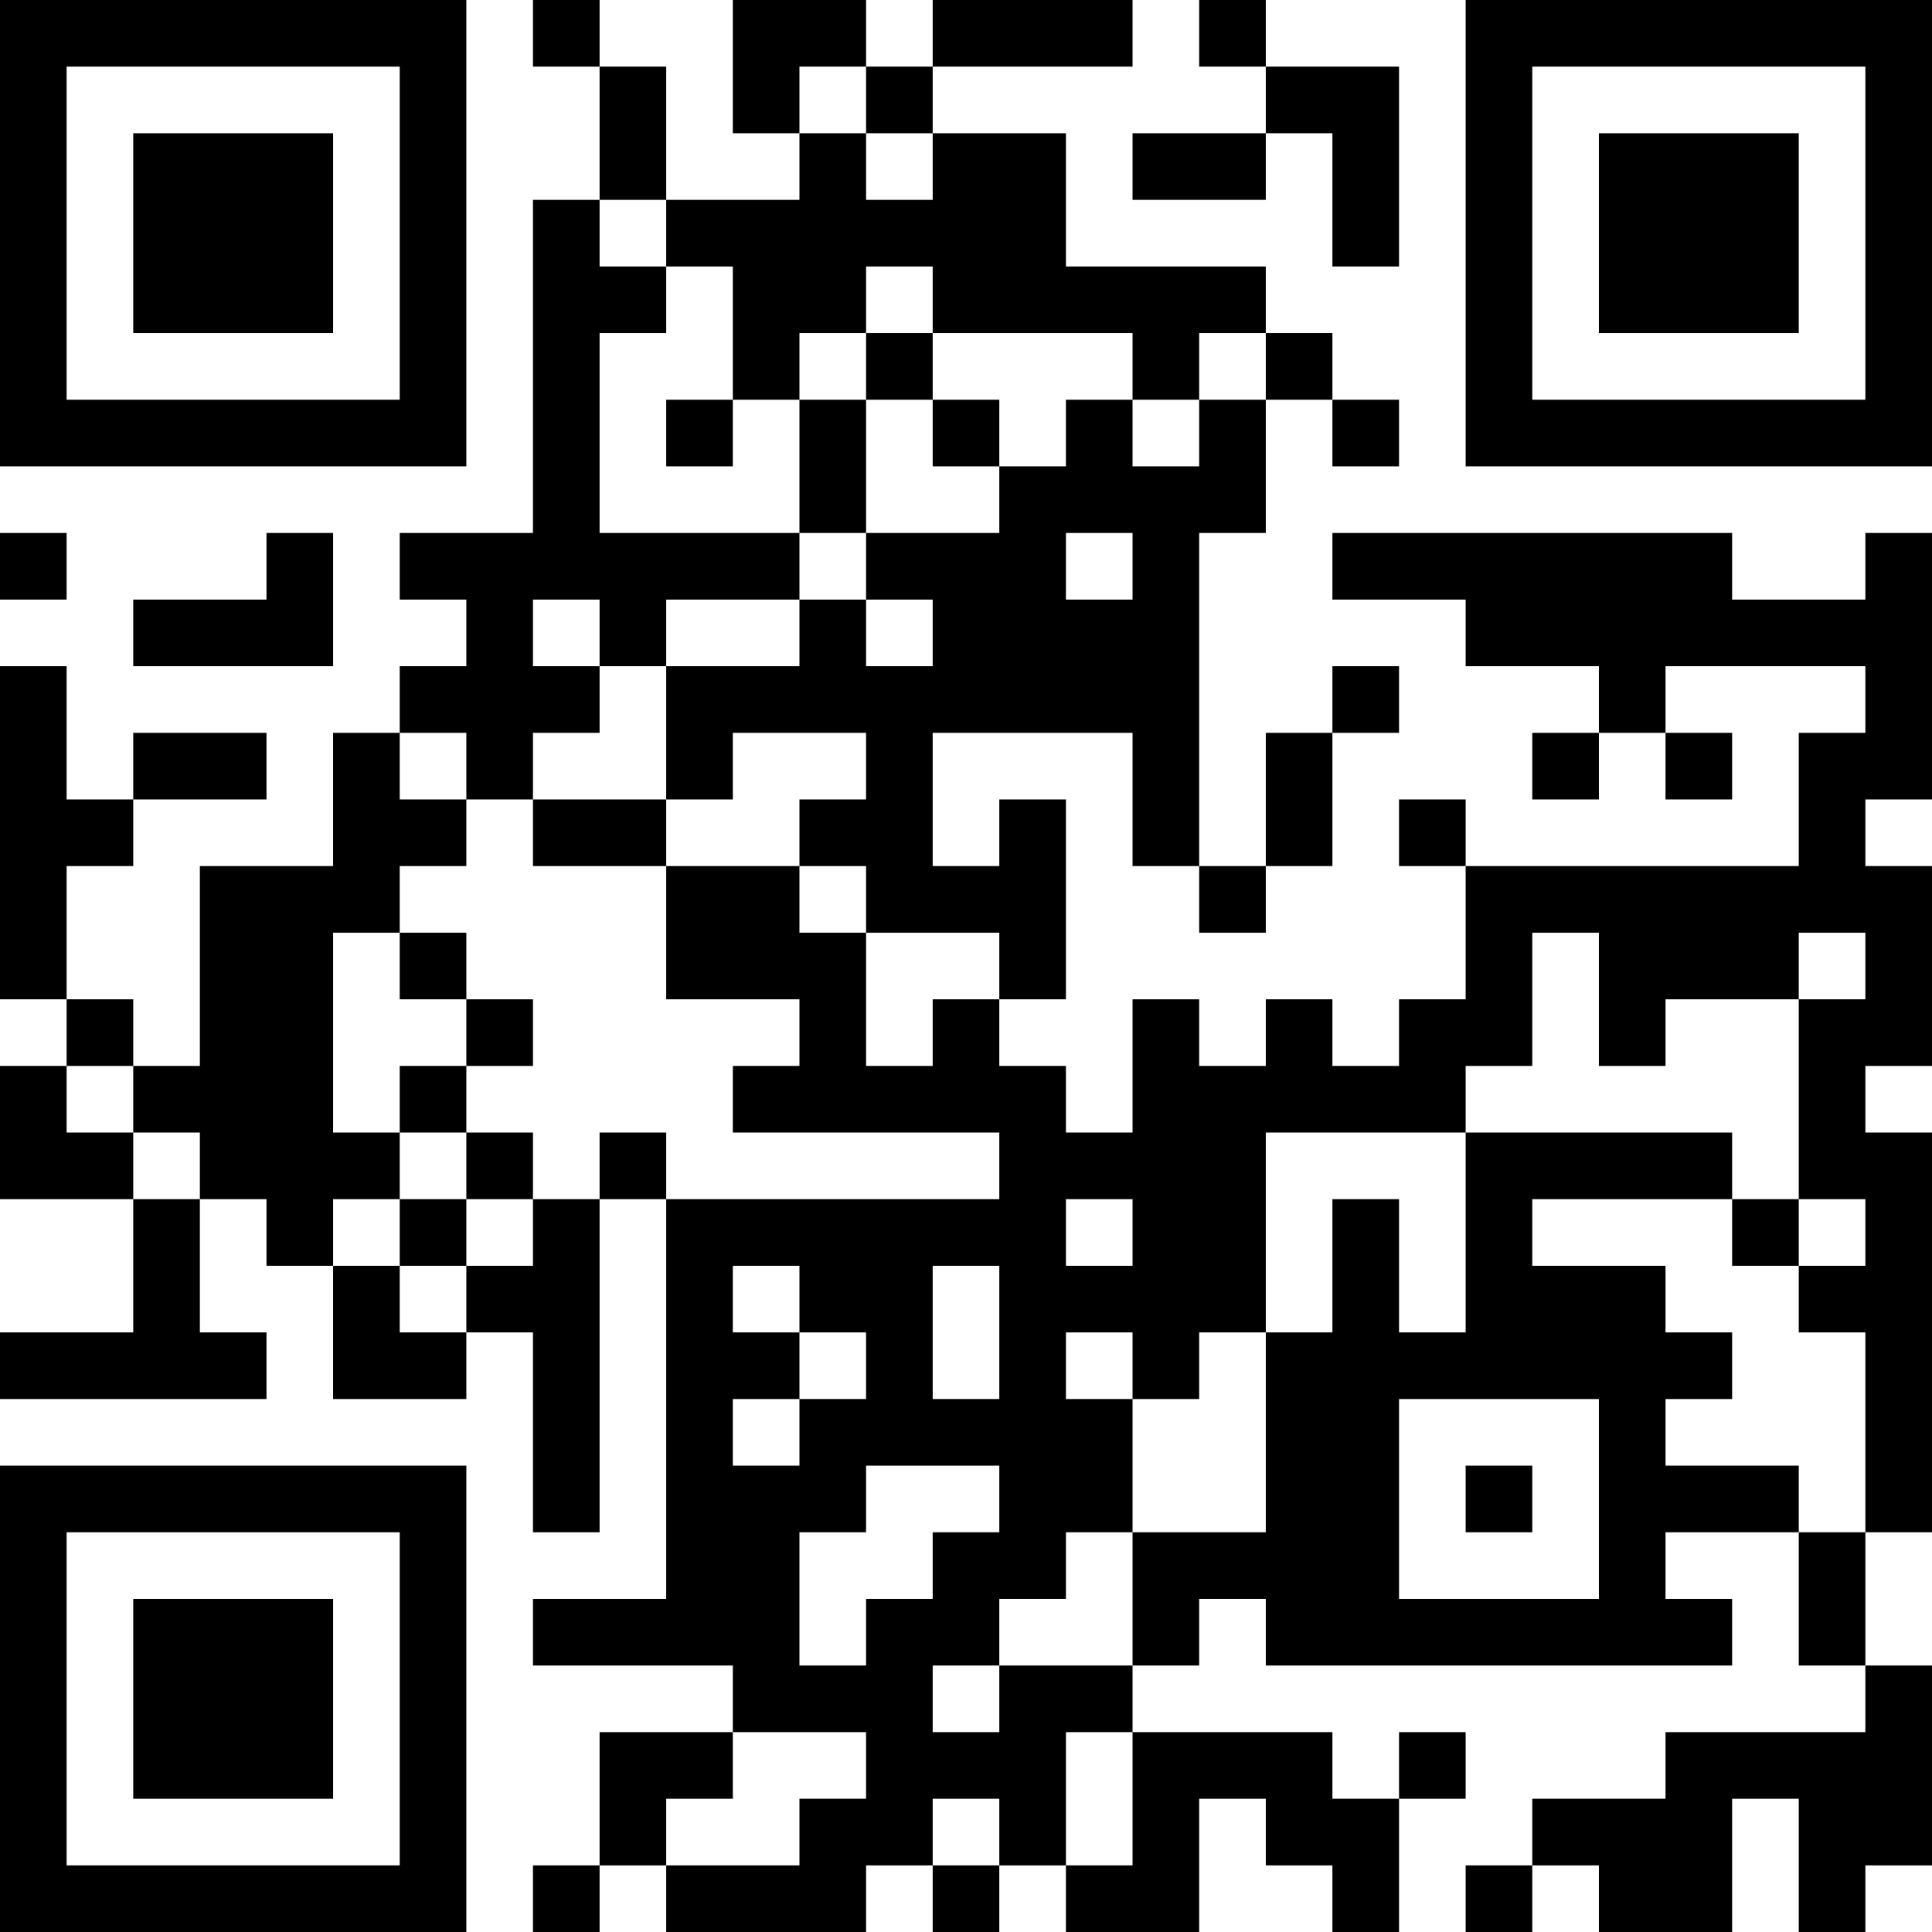
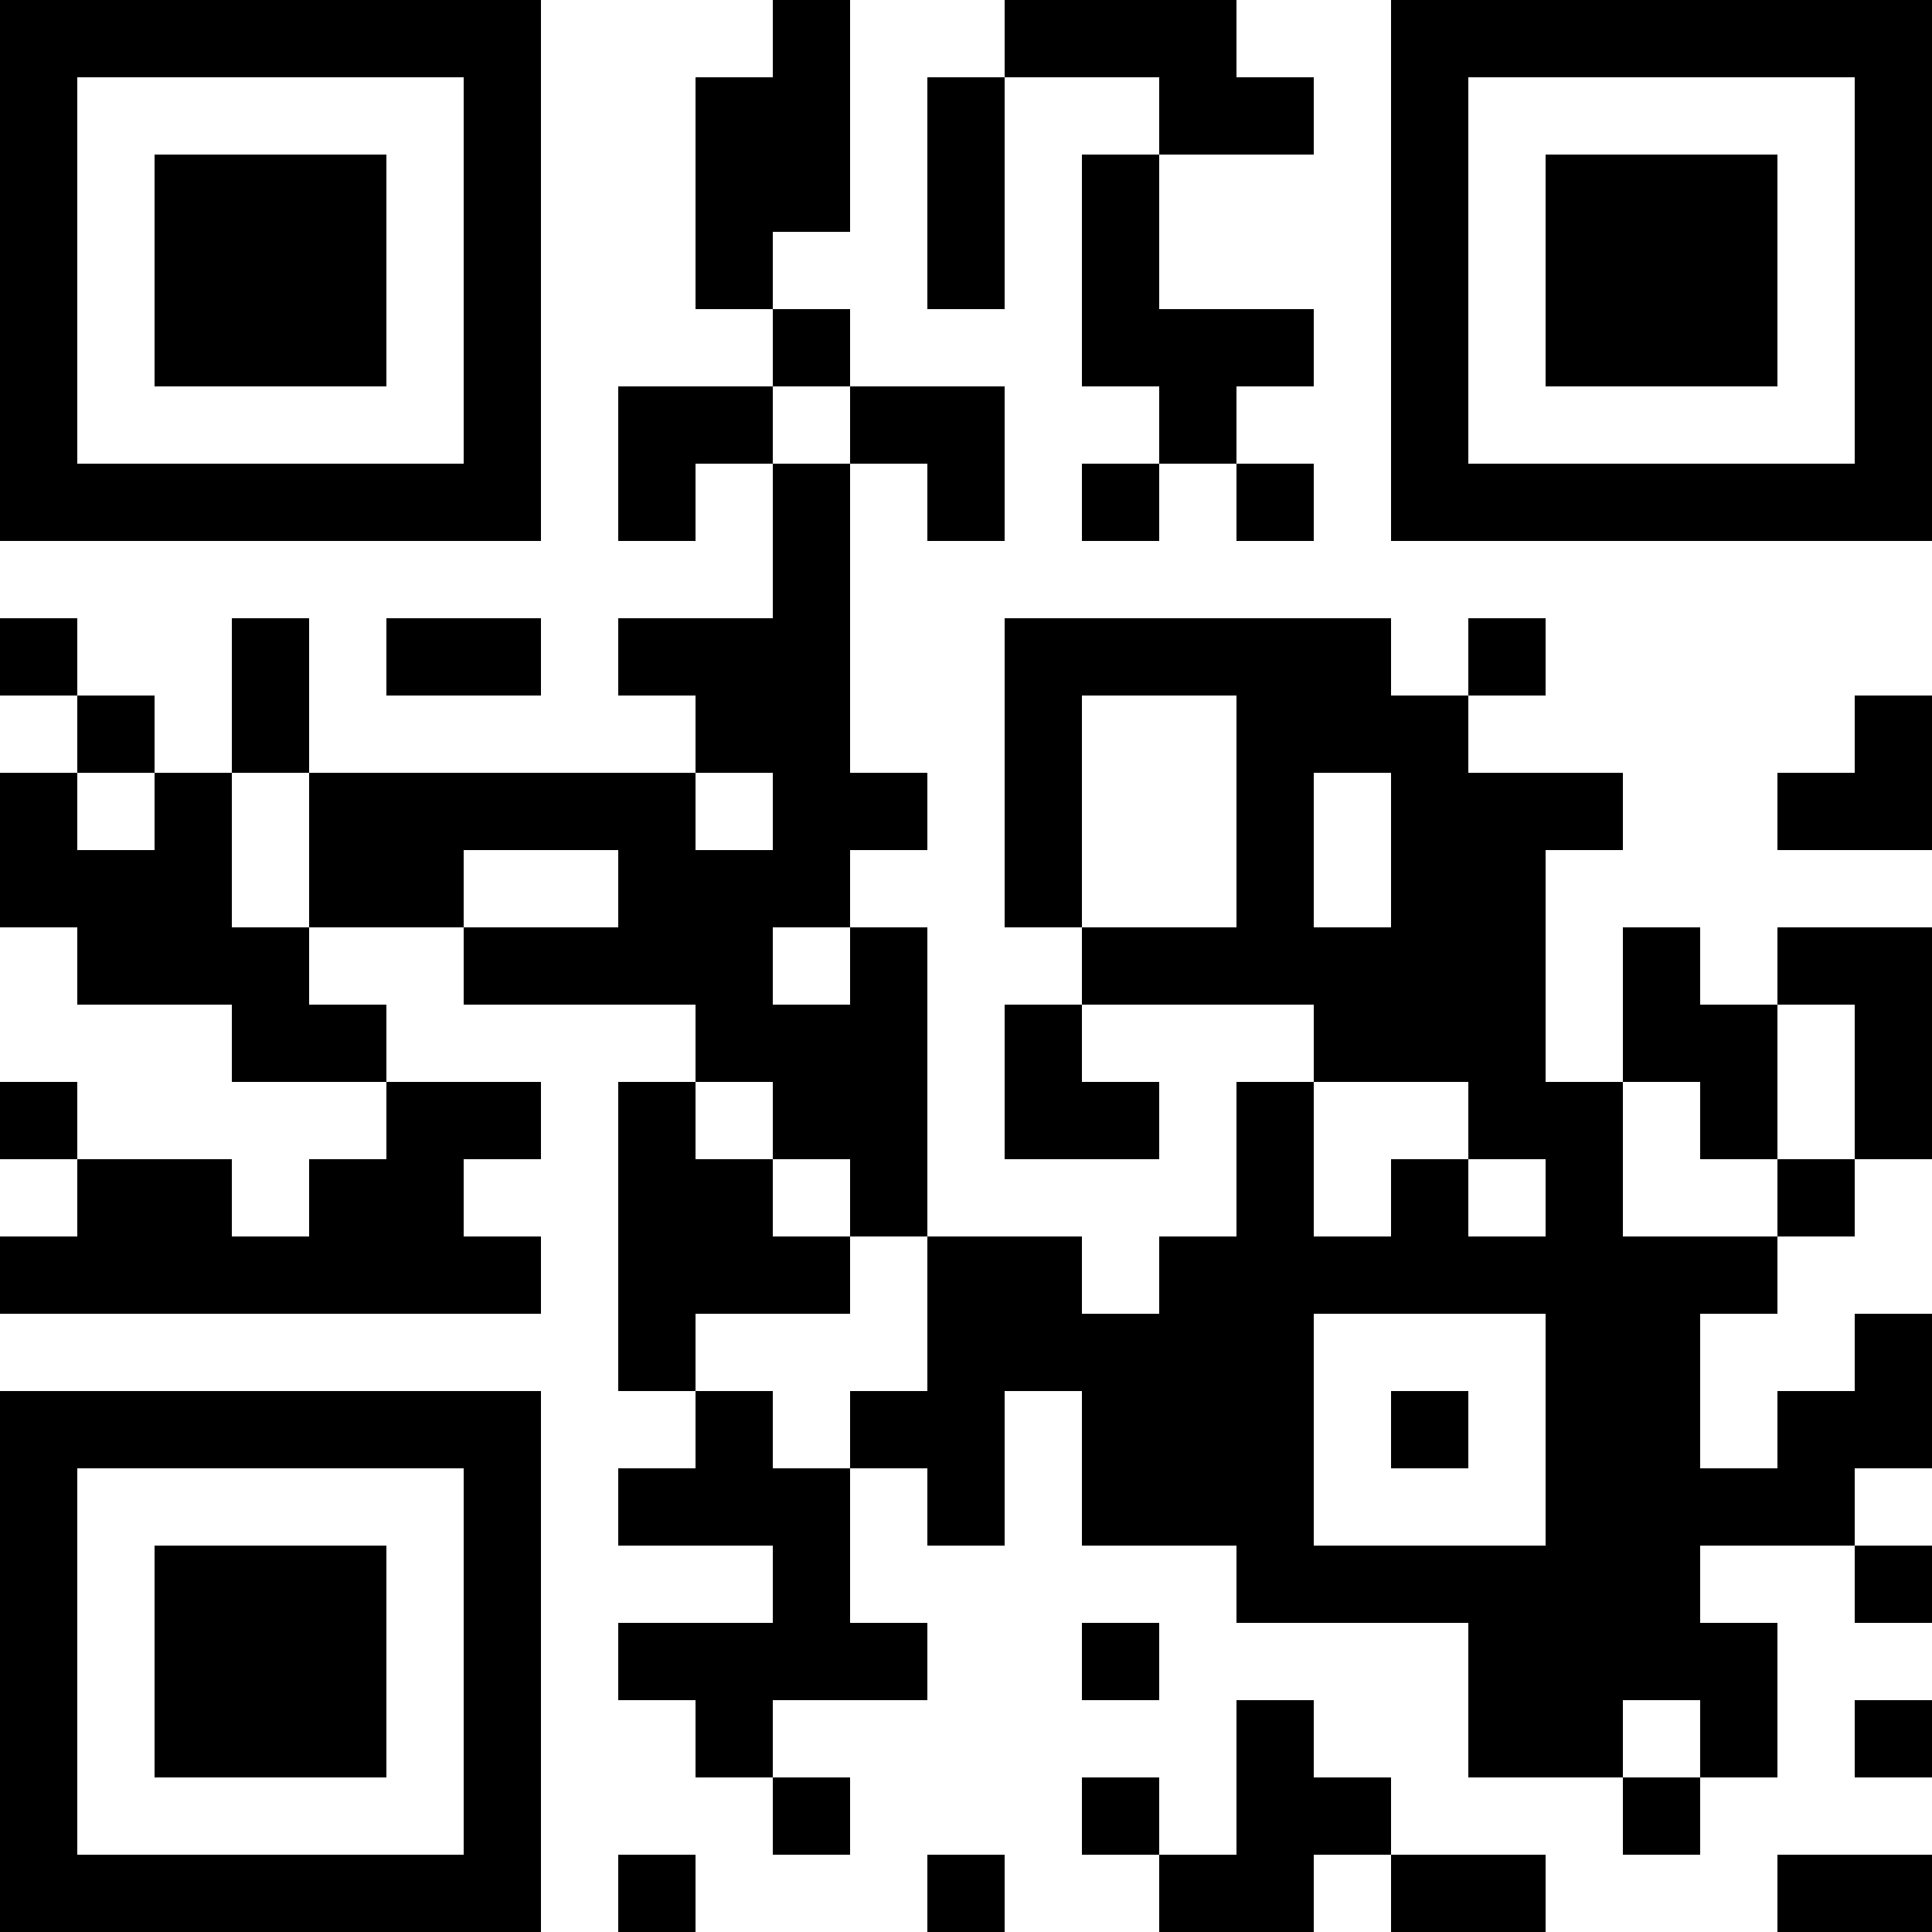
- <svg xmlns="http://www.w3.org/2000/svg" width="29mm" height="29mm" version="1.1" viewBox="0 0 29 29">
-   <path d="M0,0H1V1H0zM1,0H2V1H1zM2,0H3V1H2zM3,0H4V1H3zM4,0H5V1H4zM5,0H6V1H5zM6,0H7V1H6zM8,0H9V1H8zM11,0H12V1H11zM12,0H13V1H12zM14,0H15V1H14zM15,0H16V1H15zM16,0H17V1H16zM18,0H19V1H18zM22,0H23V1H22zM23,0H24V1H23zM24,0H25V1H24zM25,0H26V1H25zM26,0H27V1H26zM27,0H28V1H27zM28,0H29V1H28zM0,1H1V2H0zM6,1H7V2H6zM9,1H10V2H9zM11,1H12V2H11zM13,1H14V2H13zM19,1H20V2H19zM20,1H21V2H20zM22,1H23V2H22zM28,1H29V2H28zM0,2H1V3H0zM2,2H3V3H2zM3,2H4V3H3zM4,2H5V3H4zM6,2H7V3H6zM9,2H10V3H9zM12,2H13V3H12zM14,2H15V3H14zM15,2H16V3H15zM17,2H18V3H17zM18,2H19V3H18zM20,2H21V3H20zM22,2H23V3H22zM24,2H25V3H24zM25,2H26V3H25zM26,2H27V3H26zM28,2H29V3H28zM0,3H1V4H0zM2,3H3V4H2zM3,3H4V4H3zM4,3H5V4H4zM6,3H7V4H6zM8,3H9V4H8zM10,3H11V4H10zM11,3H12V4H11zM12,3H13V4H12zM13,3H14V4H13zM14,3H15V4H14zM15,3H16V4H15zM20,3H21V4H20zM22,3H23V4H22zM24,3H25V4H24zM25,3H26V4H25zM26,3H27V4H26zM28,3H29V4H28zM0,4H1V5H0zM2,4H3V5H2zM3,4H4V5H3zM4,4H5V5H4zM6,4H7V5H6zM8,4H9V5H8zM9,4H10V5H9zM11,4H12V5H11zM12,4H13V5H12zM14,4H15V5H14zM15,4H16V5H15zM16,4H17V5H16zM17,4H18V5H17zM18,4H19V5H18zM22,4H23V5H22zM24,4H25V5H24zM25,4H26V5H25zM26,4H27V5H26zM28,4H29V5H28zM0,5H1V6H0zM6,5H7V6H6zM8,5H9V6H8zM11,5H12V6H11zM13,5H14V6H13zM17,5H18V6H17zM19,5H20V6H19zM22,5H23V6H22zM28,5H29V6H28zM0,6H1V7H0zM1,6H2V7H1zM2,6H3V7H2zM3,6H4V7H3zM4,6H5V7H4zM5,6H6V7H5zM6,6H7V7H6zM8,6H9V7H8zM10,6H11V7H10zM12,6H13V7H12zM14,6H15V7H14zM16,6H17V7H16zM18,6H19V7H18zM20,6H21V7H20zM22,6H23V7H22zM23,6H24V7H23zM24,6H25V7H24zM25,6H26V7H25zM26,6H27V7H26zM27,6H28V7H27zM28,6H29V7H28zM8,7H9V8H8zM12,7H13V8H12zM15,7H16V8H15zM16,7H17V8H16zM17,7H18V8H17zM18,7H19V8H18zM0,8H1V9H0zM4,8H5V9H4zM6,8H7V9H6zM7,8H8V9H7zM8,8H9V9H8zM9,8H10V9H9zM10,8H11V9H10zM11,8H12V9H11zM13,8H14V9H13zM14,8H15V9H14zM15,8H16V9H15zM17,8H18V9H17zM20,8H21V9H20zM21,8H22V9H21zM22,8H23V9H22zM23,8H24V9H23zM24,8H25V9H24zM25,8H26V9H25zM28,8H29V9H28zM2,9H3V10H2zM3,9H4V10H3zM4,9H5V10H4zM7,9H8V10H7zM9,9H10V10H9zM12,9H13V10H12zM14,9H15V10H14zM15,9H16V10H15zM16,9H17V10H16zM17,9H18V10H17zM22,9H23V10H22zM23,9H24V10H23zM24,9H25V10H24zM25,9H26V10H25zM26,9H27V10H26zM27,9H28V10H27zM28,9H29V10H28zM0,10H1V11H0zM6,10H7V11H6zM7,10H8V11H7zM8,10H9V11H8zM10,10H11V11H10zM11,10H12V11H11zM12,10H13V11H12zM13,10H14V11H13zM14,10H15V11H14zM15,10H16V11H15zM16,10H17V11H16zM17,10H18V11H17zM20,10H21V11H20zM24,10H25V11H24zM28,10H29V11H28zM0,11H1V12H0zM2,11H3V12H2zM3,11H4V12H3zM5,11H6V12H5zM7,11H8V12H7zM10,11H11V12H10zM13,11H14V12H13zM17,11H18V12H17zM19,11H20V12H19zM23,11H24V12H23zM25,11H26V12H25zM27,11H28V12H27zM28,11H29V12H28zM0,12H1V13H0zM1,12H2V13H1zM5,12H6V13H5zM6,12H7V13H6zM8,12H9V13H8zM9,12H10V13H9zM12,12H13V13H12zM13,12H14V13H13zM15,12H16V13H15zM17,12H18V13H17zM19,12H20V13H19zM21,12H22V13H21zM27,12H28V13H27zM0,13H1V14H0zM3,13H4V14H3zM4,13H5V14H4zM5,13H6V14H5zM10,13H11V14H10zM11,13H12V14H11zM13,13H14V14H13zM14,13H15V14H14zM15,13H16V14H15zM18,13H19V14H18zM22,13H23V14H22zM23,13H24V14H23zM24,13H25V14H24zM25,13H26V14H25zM26,13H27V14H26zM27,13H28V14H27zM28,13H29V14H28zM0,14H1V15H0zM3,14H4V15H3zM4,14H5V15H4zM6,14H7V15H6zM10,14H11V15H10zM11,14H12V15H11zM12,14H13V15H12zM15,14H16V15H15zM22,14H23V15H22zM24,14H25V15H24zM25,14H26V15H25zM26,14H27V15H26zM28,14H29V15H28zM1,15H2V16H1zM3,15H4V16H3zM4,15H5V16H4zM7,15H8V16H7zM12,15H13V16H12zM14,15H15V16H14zM17,15H18V16H17zM19,15H20V16H19zM21,15H22V16H21zM22,15H23V16H22zM24,15H25V16H24zM27,15H28V16H27zM28,15H29V16H28zM0,16H1V17H0zM2,16H3V17H2zM3,16H4V17H3zM4,16H5V17H4zM6,16H7V17H6zM11,16H12V17H11zM12,16H13V17H12zM13,16H14V17H13zM14,16H15V17H14zM15,16H16V17H15zM17,16H18V17H17zM18,16H19V17H18zM19,16H20V17H19zM20,16H21V17H20zM21,16H22V17H21zM27,16H28V17H27zM0,17H1V18H0zM1,17H2V18H1zM3,17H4V18H3zM4,17H5V18H4zM5,17H6V18H5zM7,17H8V18H7zM9,17H10V18H9zM15,17H16V18H15zM16,17H17V18H16zM17,17H18V18H17zM18,17H19V18H18zM22,17H23V18H22zM23,17H24V18H23zM24,17H25V18H24zM25,17H26V18H25zM27,17H28V18H27zM28,17H29V18H28zM2,18H3V19H2zM4,18H5V19H4zM6,18H7V19H6zM8,18H9V19H8zM10,18H11V19H10zM11,18H12V19H11zM12,18H13V19H12zM13,18H14V19H13zM14,18H15V19H14zM15,18H16V19H15zM17,18H18V19H17zM18,18H19V19H18zM20,18H21V19H20zM22,18H23V19H22zM26,18H27V19H26zM28,18H29V19H28zM2,19H3V20H2zM5,19H6V20H5zM7,19H8V20H7zM8,19H9V20H8zM10,19H11V20H10zM12,19H13V20H12zM13,19H14V20H13zM15,19H16V20H15zM16,19H17V20H16zM17,19H18V20H17zM18,19H19V20H18zM20,19H21V20H20zM22,19H23V20H22zM23,19H24V20H23zM24,19H25V20H24zM27,19H28V20H27zM28,19H29V20H28zM0,20H1V21H0zM1,20H2V21H1zM2,20H3V21H2zM3,20H4V21H3zM5,20H6V21H5zM6,20H7V21H6zM8,20H9V21H8zM10,20H11V21H10zM11,20H12V21H11zM13,20H14V21H13zM15,20H16V21H15zM17,20H18V21H17zM19,20H20V21H19zM20,20H21V21H20zM21,20H22V21H21zM22,20H23V21H22zM23,20H24V21H23zM24,20H25V21H24zM25,20H26V21H25zM28,20H29V21H28zM8,21H9V22H8zM10,21H11V22H10zM12,21H13V22H12zM13,21H14V22H13zM14,21H15V22H14zM15,21H16V22H15zM16,21H17V22H16zM19,21H20V22H19zM20,21H21V22H20zM24,21H25V22H24zM28,21H29V22H28zM0,22H1V23H0zM1,22H2V23H1zM2,22H3V23H2zM3,22H4V23H3zM4,22H5V23H4zM5,22H6V23H5zM6,22H7V23H6zM8,22H9V23H8zM10,22H11V23H10zM11,22H12V23H11zM12,22H13V23H12zM15,22H16V23H15zM16,22H17V23H16zM19,22H20V23H19zM20,22H21V23H20zM22,22H23V23H22zM24,22H25V23H24zM25,22H26V23H25zM26,22H27V23H26zM28,22H29V23H28zM0,23H1V24H0zM6,23H7V24H6zM10,23H11V24H10zM11,23H12V24H11zM14,23H15V24H14zM15,23H16V24H15zM17,23H18V24H17zM18,23H19V24H18zM19,23H20V24H19zM20,23H21V24H20zM24,23H25V24H24zM27,23H28V24H27zM0,24H1V25H0zM2,24H3V25H2zM3,24H4V25H3zM4,24H5V25H4zM6,24H7V25H6zM8,24H9V25H8zM9,24H10V25H9zM10,24H11V25H10zM11,24H12V25H11zM13,24H14V25H13zM14,24H15V25H14zM17,24H18V25H17zM19,24H20V25H19zM20,24H21V25H20zM21,24H22V25H21zM22,24H23V25H22zM23,24H24V25H23zM24,24H25V25H24zM25,24H26V25H25zM27,24H28V25H27zM0,25H1V26H0zM2,25H3V26H2zM3,25H4V26H3zM4,25H5V26H4zM6,25H7V26H6zM11,25H12V26H11zM12,25H13V26H12zM13,25H14V26H13zM15,25H16V26H15zM16,25H17V26H16zM28,25H29V26H28zM0,26H1V27H0zM2,26H3V27H2zM3,26H4V27H3zM4,26H5V27H4zM6,26H7V27H6zM9,26H10V27H9zM10,26H11V27H10zM13,26H14V27H13zM14,26H15V27H14zM15,26H16V27H15zM17,26H18V27H17zM18,26H19V27H18zM19,26H20V27H19zM21,26H22V27H21zM25,26H26V27H25zM26,26H27V27H26zM27,26H28V27H27zM28,26H29V27H28zM0,27H1V28H0zM6,27H7V28H6zM9,27H10V28H9zM12,27H13V28H12zM13,27H14V28H13zM15,27H16V28H15zM17,27H18V28H17zM19,27H20V28H19zM20,27H21V28H20zM23,27H24V28H23zM24,27H25V28H24zM25,27H26V28H25zM27,27H28V28H27zM28,27H29V28H28zM0,28H1V29H0zM1,28H2V29H1zM2,28H3V29H2zM3,28H4V29H3zM4,28H5V29H4zM5,28H6V29H5zM6,28H7V29H6zM8,28H9V29H8zM10,28H11V29H10zM11,28H12V29H11zM12,28H13V29H12zM14,28H15V29H14zM16,28H17V29H16zM17,28H18V29H17zM20,28H21V29H20zM22,28H23V29H22zM24,28H25V29H24zM25,28H26V29H25zM27,28H28V29H27z" id="qr-path" fill="#000000" fill-opacity="1" fill-rule="nonzero" stroke="none" />
+ <svg xmlns="http://www.w3.org/2000/svg" width="25mm" height="25mm" version="1.1" viewBox="0 0 25 25">
+   <path d="M0,0H1V1H0zM1,0H2V1H1zM2,0H3V1H2zM3,0H4V1H3zM4,0H5V1H4zM5,0H6V1H5zM6,0H7V1H6zM10,0H11V1H10zM13,0H14V1H13zM14,0H15V1H14zM15,0H16V1H15zM18,0H19V1H18zM19,0H20V1H19zM20,0H21V1H20zM21,0H22V1H21zM22,0H23V1H22zM23,0H24V1H23zM24,0H25V1H24zM0,1H1V2H0zM6,1H7V2H6zM9,1H10V2H9zM10,1H11V2H10zM12,1H13V2H12zM15,1H16V2H15zM16,1H17V2H16zM18,1H19V2H18zM24,1H25V2H24zM0,2H1V3H0zM2,2H3V3H2zM3,2H4V3H3zM4,2H5V3H4zM6,2H7V3H6zM9,2H10V3H9zM10,2H11V3H10zM12,2H13V3H12zM14,2H15V3H14zM18,2H19V3H18zM20,2H21V3H20zM21,2H22V3H21zM22,2H23V3H22zM24,2H25V3H24zM0,3H1V4H0zM2,3H3V4H2zM3,3H4V4H3zM4,3H5V4H4zM6,3H7V4H6zM9,3H10V4H9zM12,3H13V4H12zM14,3H15V4H14zM18,3H19V4H18zM20,3H21V4H20zM21,3H22V4H21zM22,3H23V4H22zM24,3H25V4H24zM0,4H1V5H0zM2,4H3V5H2zM3,4H4V5H3zM4,4H5V5H4zM6,4H7V5H6zM10,4H11V5H10zM14,4H15V5H14zM15,4H16V5H15zM16,4H17V5H16zM18,4H19V5H18zM20,4H21V5H20zM21,4H22V5H21zM22,4H23V5H22zM24,4H25V5H24zM0,5H1V6H0zM6,5H7V6H6zM8,5H9V6H8zM9,5H10V6H9zM11,5H12V6H11zM12,5H13V6H12zM15,5H16V6H15zM18,5H19V6H18zM24,5H25V6H24zM0,6H1V7H0zM1,6H2V7H1zM2,6H3V7H2zM3,6H4V7H3zM4,6H5V7H4zM5,6H6V7H5zM6,6H7V7H6zM8,6H9V7H8zM10,6H11V7H10zM12,6H13V7H12zM14,6H15V7H14zM16,6H17V7H16zM18,6H19V7H18zM19,6H20V7H19zM20,6H21V7H20zM21,6H22V7H21zM22,6H23V7H22zM23,6H24V7H23zM24,6H25V7H24zM10,7H11V8H10zM0,8H1V9H0zM3,8H4V9H3zM5,8H6V9H5zM6,8H7V9H6zM8,8H9V9H8zM9,8H10V9H9zM10,8H11V9H10zM13,8H14V9H13zM14,8H15V9H14zM15,8H16V9H15zM16,8H17V9H16zM17,8H18V9H17zM19,8H20V9H19zM1,9H2V10H1zM3,9H4V10H3zM9,9H10V10H9zM10,9H11V10H10zM13,9H14V10H13zM16,9H17V10H16zM17,9H18V10H17zM18,9H19V10H18zM24,9H25V10H24zM0,10H1V11H0zM2,10H3V11H2zM4,10H5V11H4zM5,10H6V11H5zM6,10H7V11H6zM7,10H8V11H7zM8,10H9V11H8zM10,10H11V11H10zM11,10H12V11H11zM13,10H14V11H13zM16,10H17V11H16zM18,10H19V11H18zM19,10H20V11H19zM20,10H21V11H20zM23,10H24V11H23zM24,10H25V11H24zM0,11H1V12H0zM1,11H2V12H1zM2,11H3V12H2zM4,11H5V12H4zM5,11H6V12H5zM8,11H9V12H8zM9,11H10V12H9zM10,11H11V12H10zM13,11H14V12H13zM16,11H17V12H16zM18,11H19V12H18zM19,11H20V12H19zM1,12H2V13H1zM2,12H3V13H2zM3,12H4V13H3zM6,12H7V13H6zM7,12H8V13H7zM8,12H9V13H8zM9,12H10V13H9zM11,12H12V13H11zM14,12H15V13H14zM15,12H16V13H15zM16,12H17V13H16zM17,12H18V13H17zM18,12H19V13H18zM19,12H20V13H19zM21,12H22V13H21zM23,12H24V13H23zM24,12H25V13H24zM3,13H4V14H3zM4,13H5V14H4zM9,13H10V14H9zM10,13H11V14H10zM11,13H12V14H11zM13,13H14V14H13zM17,13H18V14H17zM18,13H19V14H18zM19,13H20V14H19zM21,13H22V14H21zM22,13H23V14H22zM24,13H25V14H24zM0,14H1V15H0zM5,14H6V15H5zM6,14H7V15H6zM8,14H9V15H8zM10,14H11V15H10zM11,14H12V15H11zM13,14H14V15H13zM14,14H15V15H14zM16,14H17V15H16zM19,14H20V15H19zM20,14H21V15H20zM22,14H23V15H22zM24,14H25V15H24zM1,15H2V16H1zM2,15H3V16H2zM4,15H5V16H4zM5,15H6V16H5zM8,15H9V16H8zM9,15H10V16H9zM11,15H12V16H11zM16,15H17V16H16zM18,15H19V16H18zM20,15H21V16H20zM23,15H24V16H23zM0,16H1V17H0zM1,16H2V17H1zM2,16H3V17H2zM3,16H4V17H3zM4,16H5V17H4zM5,16H6V17H5zM6,16H7V17H6zM8,16H9V17H8zM9,16H10V17H9zM10,16H11V17H10zM12,16H13V17H12zM13,16H14V17H13zM15,16H16V17H15zM16,16H17V17H16zM17,16H18V17H17zM18,16H19V17H18zM19,16H20V17H19zM20,16H21V17H20zM21,16H22V17H21zM22,16H23V17H22zM8,17H9V18H8zM12,17H13V18H12zM13,17H14V18H13zM14,17H15V18H14zM15,17H16V18H15zM16,17H17V18H16zM20,17H21V18H20zM21,17H22V18H21zM24,17H25V18H24zM0,18H1V19H0zM1,18H2V19H1zM2,18H3V19H2zM3,18H4V19H3zM4,18H5V19H4zM5,18H6V19H5zM6,18H7V19H6zM9,18H10V19H9zM11,18H12V19H11zM12,18H13V19H12zM14,18H15V19H14zM15,18H16V19H15zM16,18H17V19H16zM18,18H19V19H18zM20,18H21V19H20zM21,18H22V19H21zM23,18H24V19H23zM24,18H25V19H24zM0,19H1V20H0zM6,19H7V20H6zM8,19H9V20H8zM9,19H10V20H9zM10,19H11V20H10zM12,19H13V20H12zM14,19H15V20H14zM15,19H16V20H15zM16,19H17V20H16zM20,19H21V20H20zM21,19H22V20H21zM22,19H23V20H22zM23,19H24V20H23zM0,20H1V21H0zM2,20H3V21H2zM3,20H4V21H3zM4,20H5V21H4zM6,20H7V21H6zM10,20H11V21H10zM16,20H17V21H16zM17,20H18V21H17zM18,20H19V21H18zM19,20H20V21H19zM20,20H21V21H20zM21,20H22V21H21zM24,20H25V21H24zM0,21H1V22H0zM2,21H3V22H2zM3,21H4V22H3zM4,21H5V22H4zM6,21H7V22H6zM8,21H9V22H8zM9,21H10V22H9zM10,21H11V22H10zM11,21H12V22H11zM14,21H15V22H14zM19,21H20V22H19zM20,21H21V22H20zM21,21H22V22H21zM22,21H23V22H22zM0,22H1V23H0zM2,22H3V23H2zM3,22H4V23H3zM4,22H5V23H4zM6,22H7V23H6zM9,22H10V23H9zM16,22H17V23H16zM19,22H20V23H19zM20,22H21V23H20zM22,22H23V23H22zM24,22H25V23H24zM0,23H1V24H0zM6,23H7V24H6zM10,23H11V24H10zM14,23H15V24H14zM16,23H17V24H16zM17,23H18V24H17zM21,23H22V24H21zM0,24H1V25H0zM1,24H2V25H1zM2,24H3V25H2zM3,24H4V25H3zM4,24H5V25H4zM5,24H6V25H5zM6,24H7V25H6zM8,24H9V25H8zM12,24H13V25H12zM15,24H16V25H15zM16,24H17V25H16zM18,24H19V25H18zM19,24H20V25H19zM23,24H24V25H23zM24,24H25V25H24z" id="qr-path" fill="#000000" fill-opacity="1" fill-rule="nonzero" stroke="none" />
</svg>
